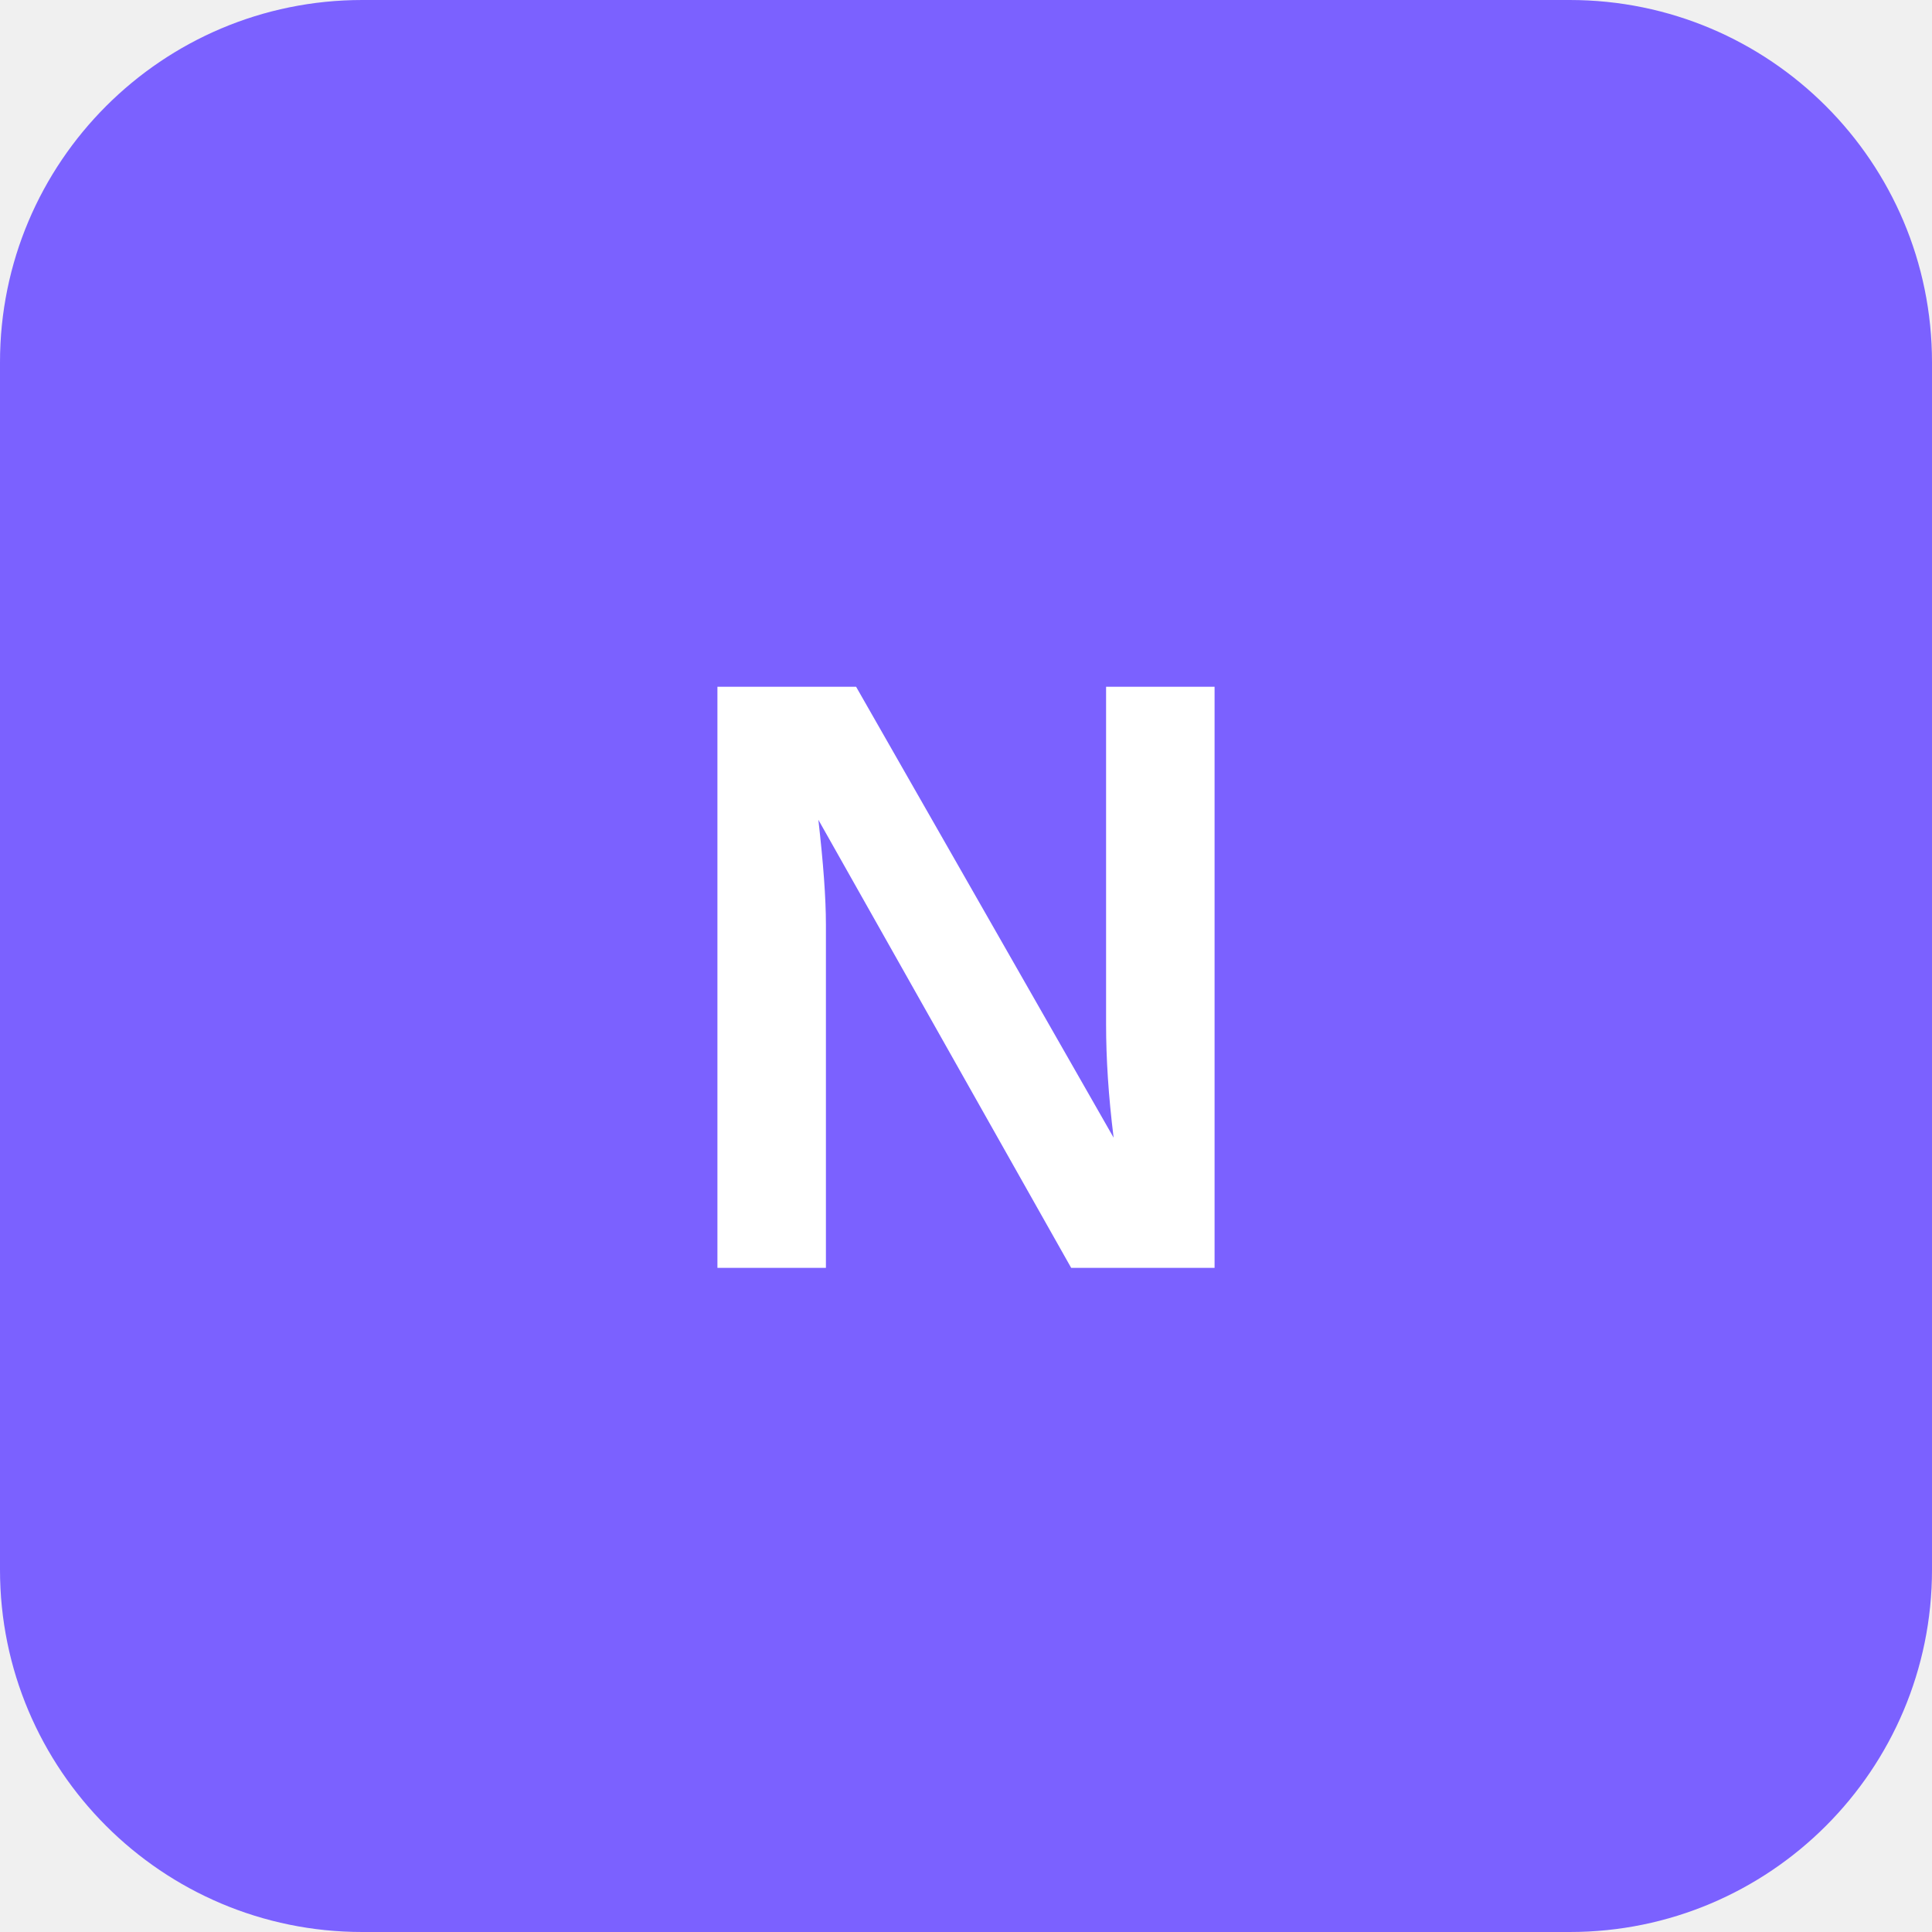
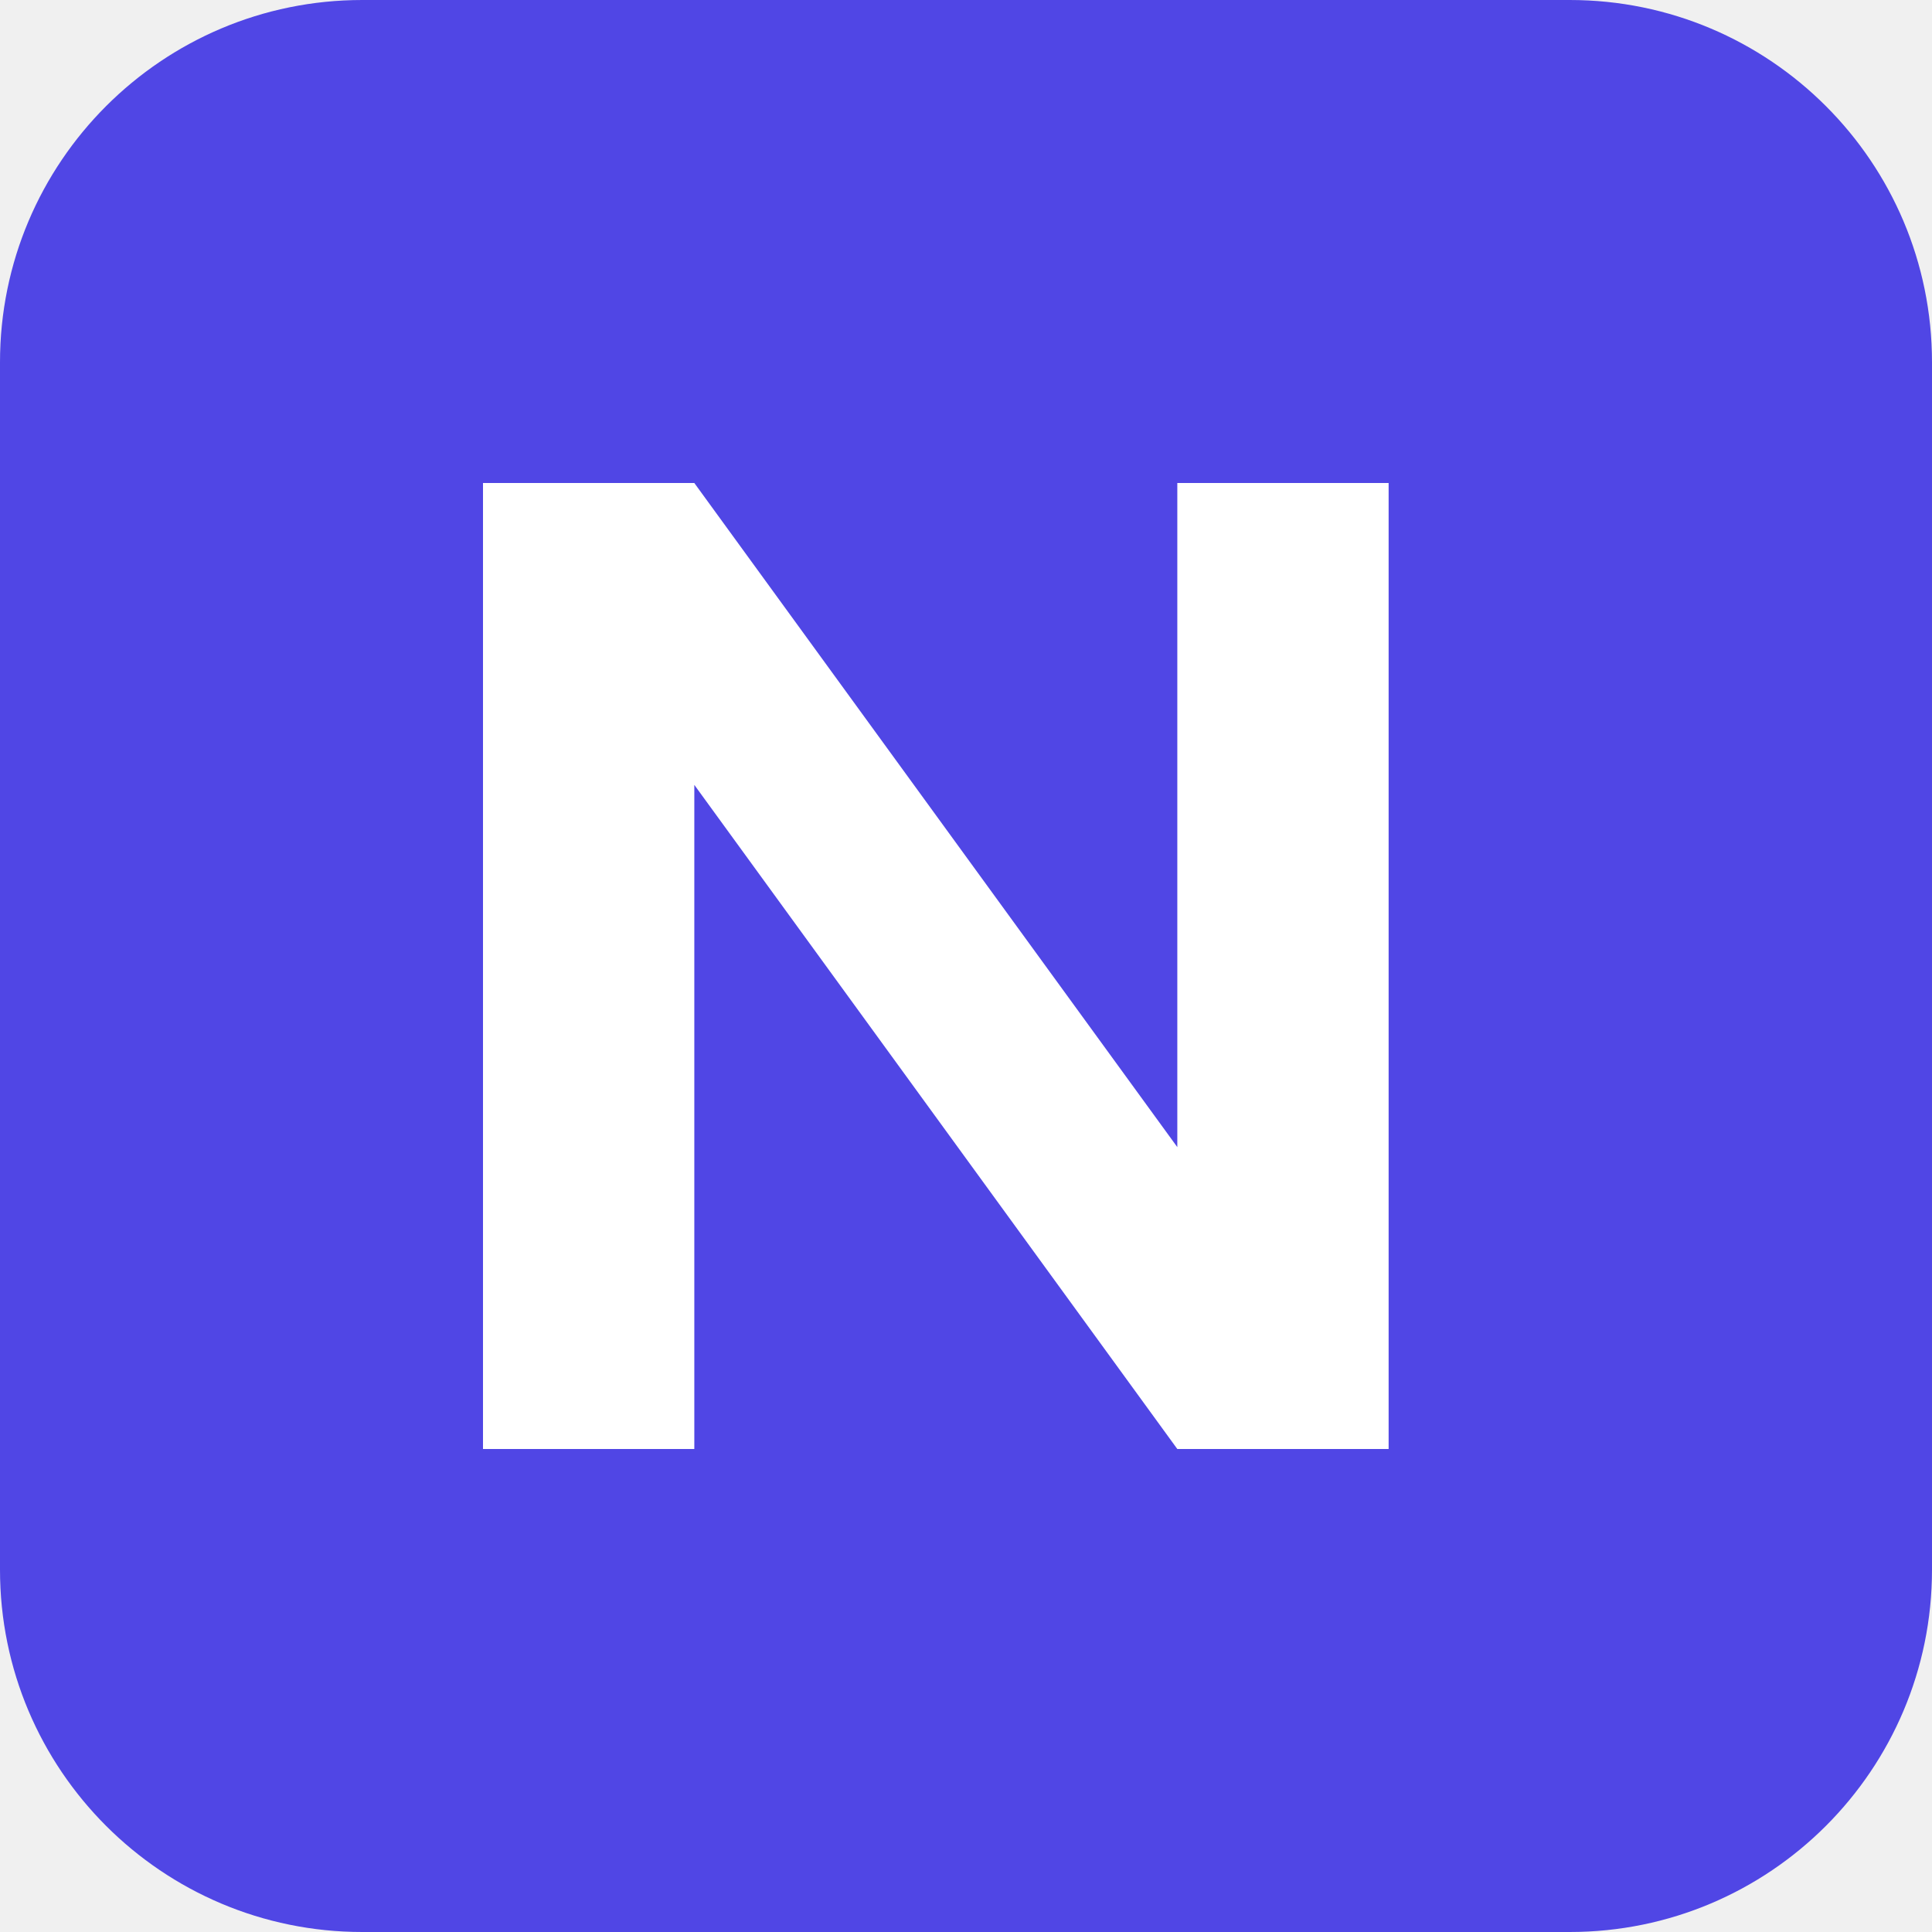
- <svg xmlns="http://www.w3.org/2000/svg" width="32" height="32" viewBox="0 0 32 32" fill="none">
-   <rect width="32" height="32" rx="6" fill="#7B61FF" />
-   <text x="16" y="21" text-anchor="middle" font-family="Arial,sans-serif" font-weight="bold" font-size="14" fill="#fff">N</text>
+ <svg xmlns="http://www.w3.org/2000/svg" viewBox="0 0 32 32" fill="none" role="img">
+   <rect width="32" height="32" rx="6" fill="#5046E5" />
+   <path d="M8 24V8h3.5l8 11V8H23v16h-3.5l-8-11v11H8z" fill="#FFFFFF" />
</svg>
